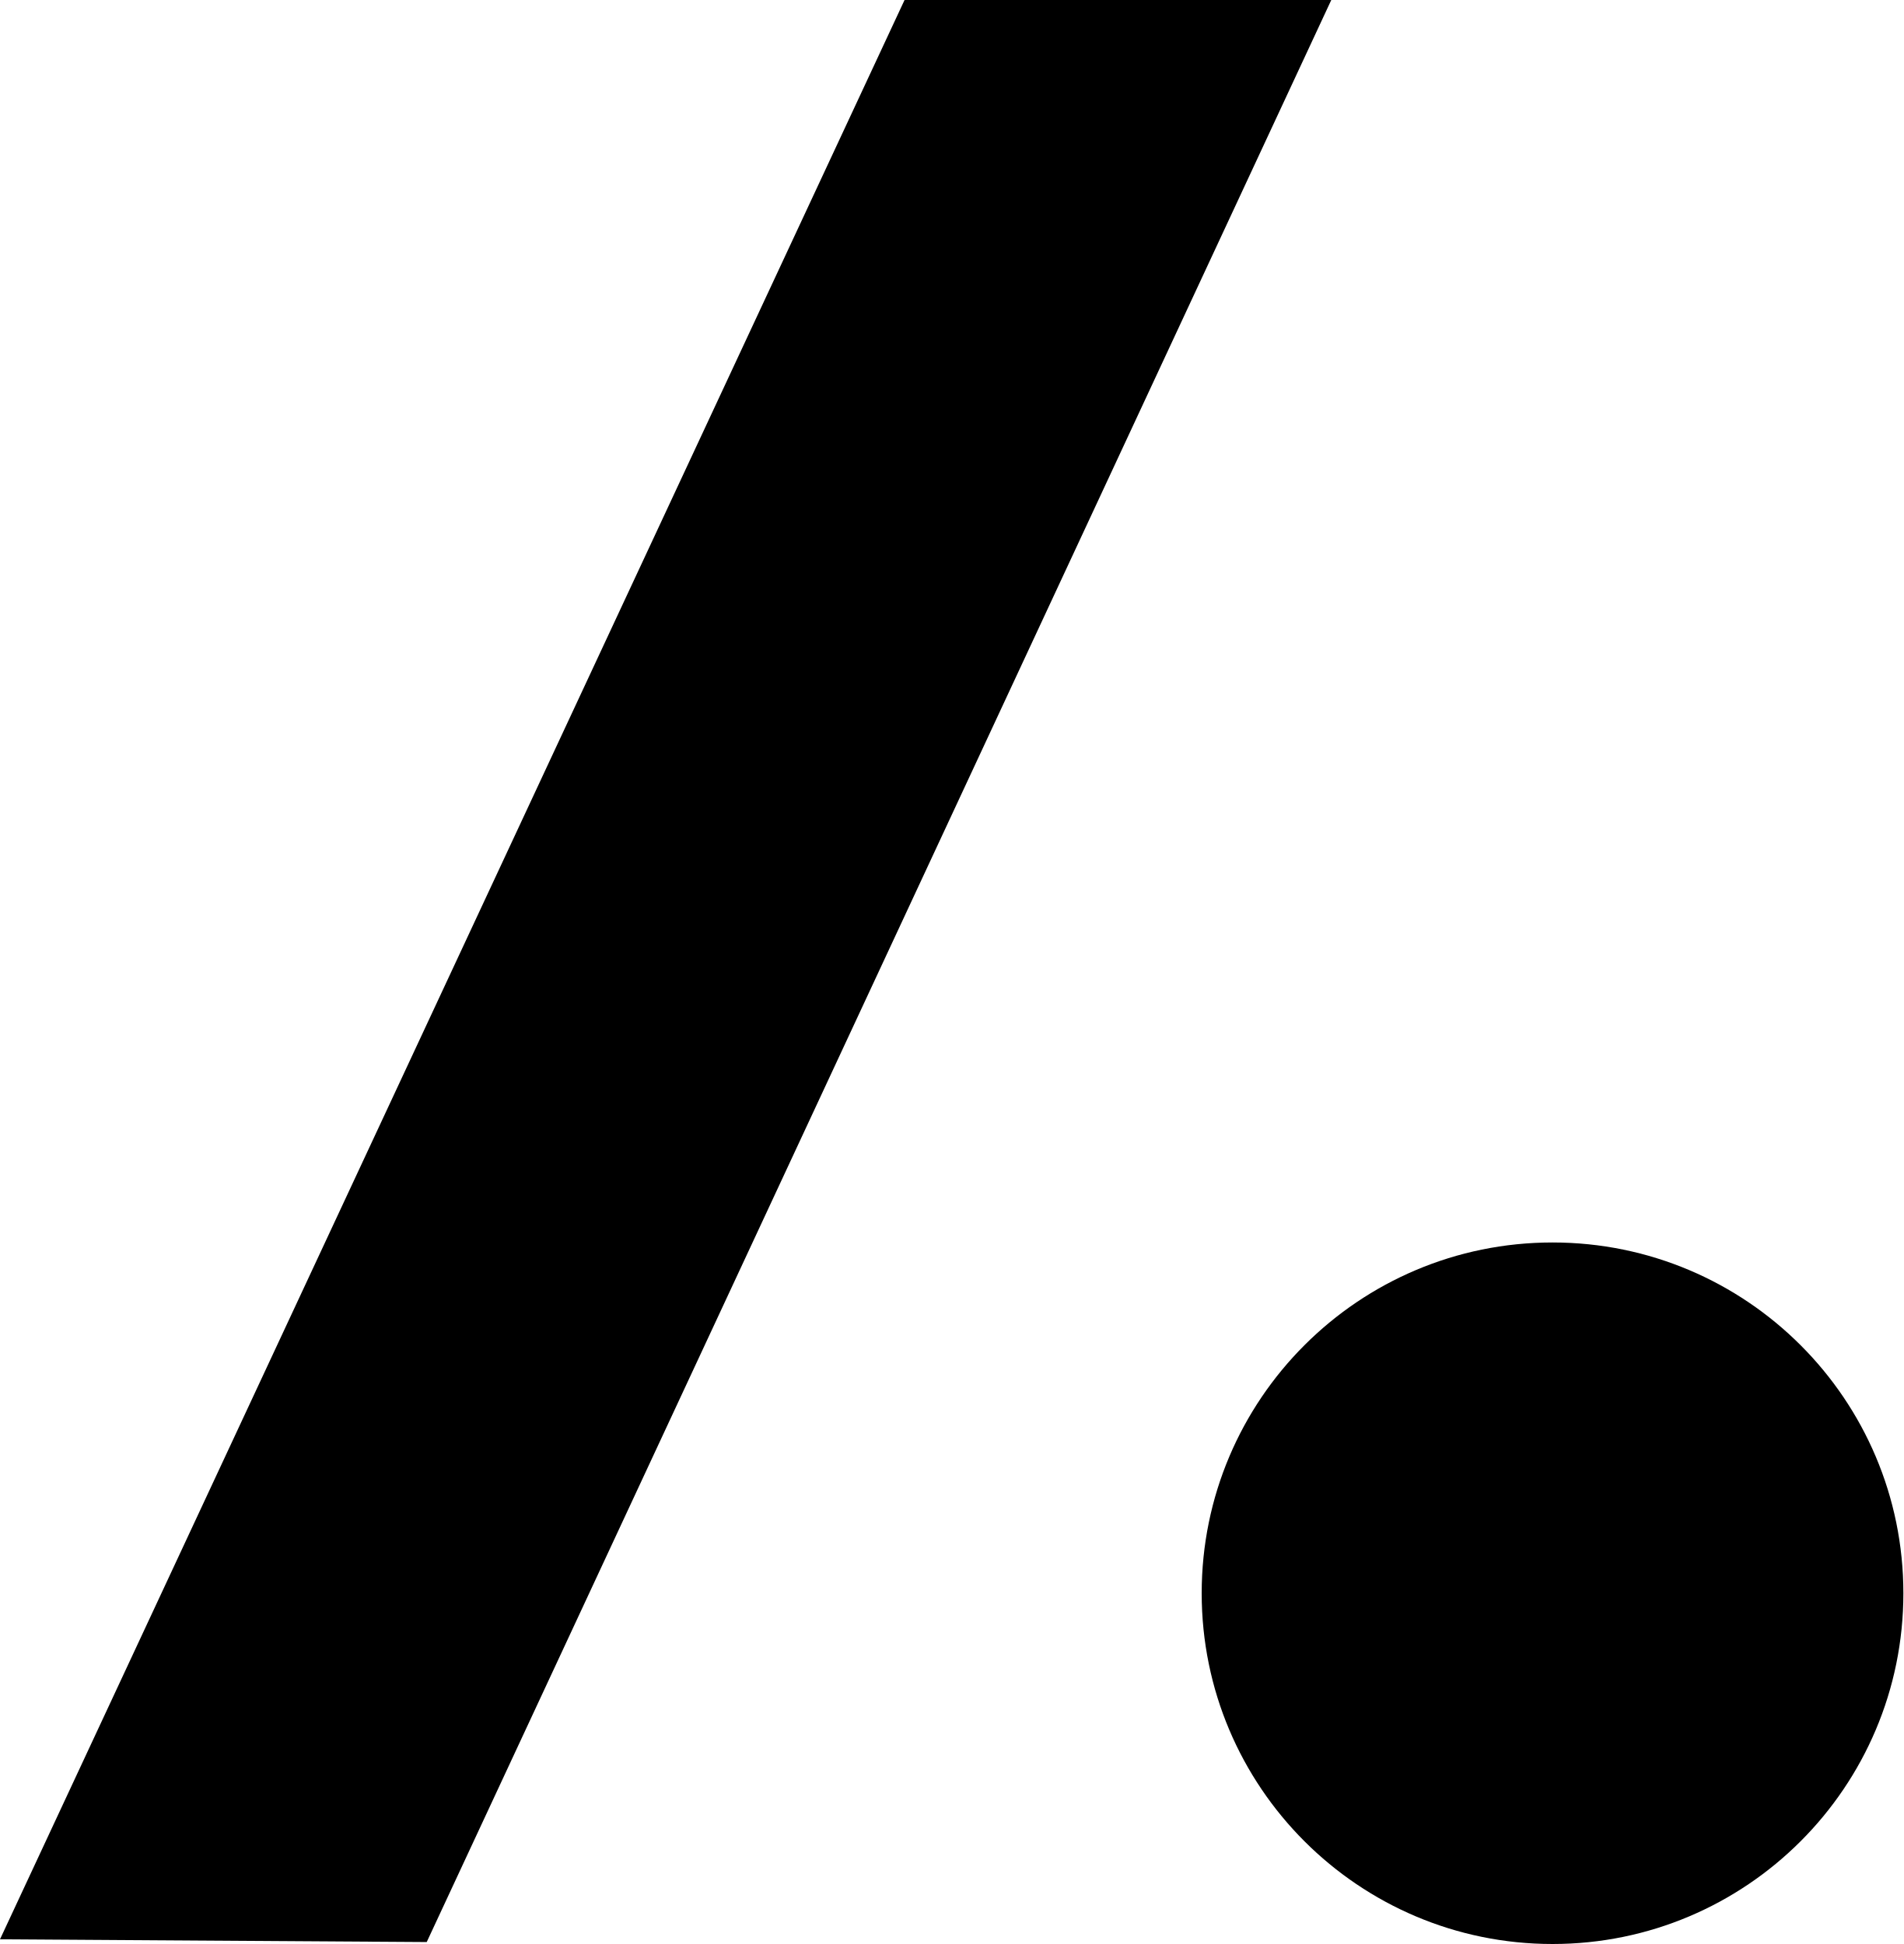
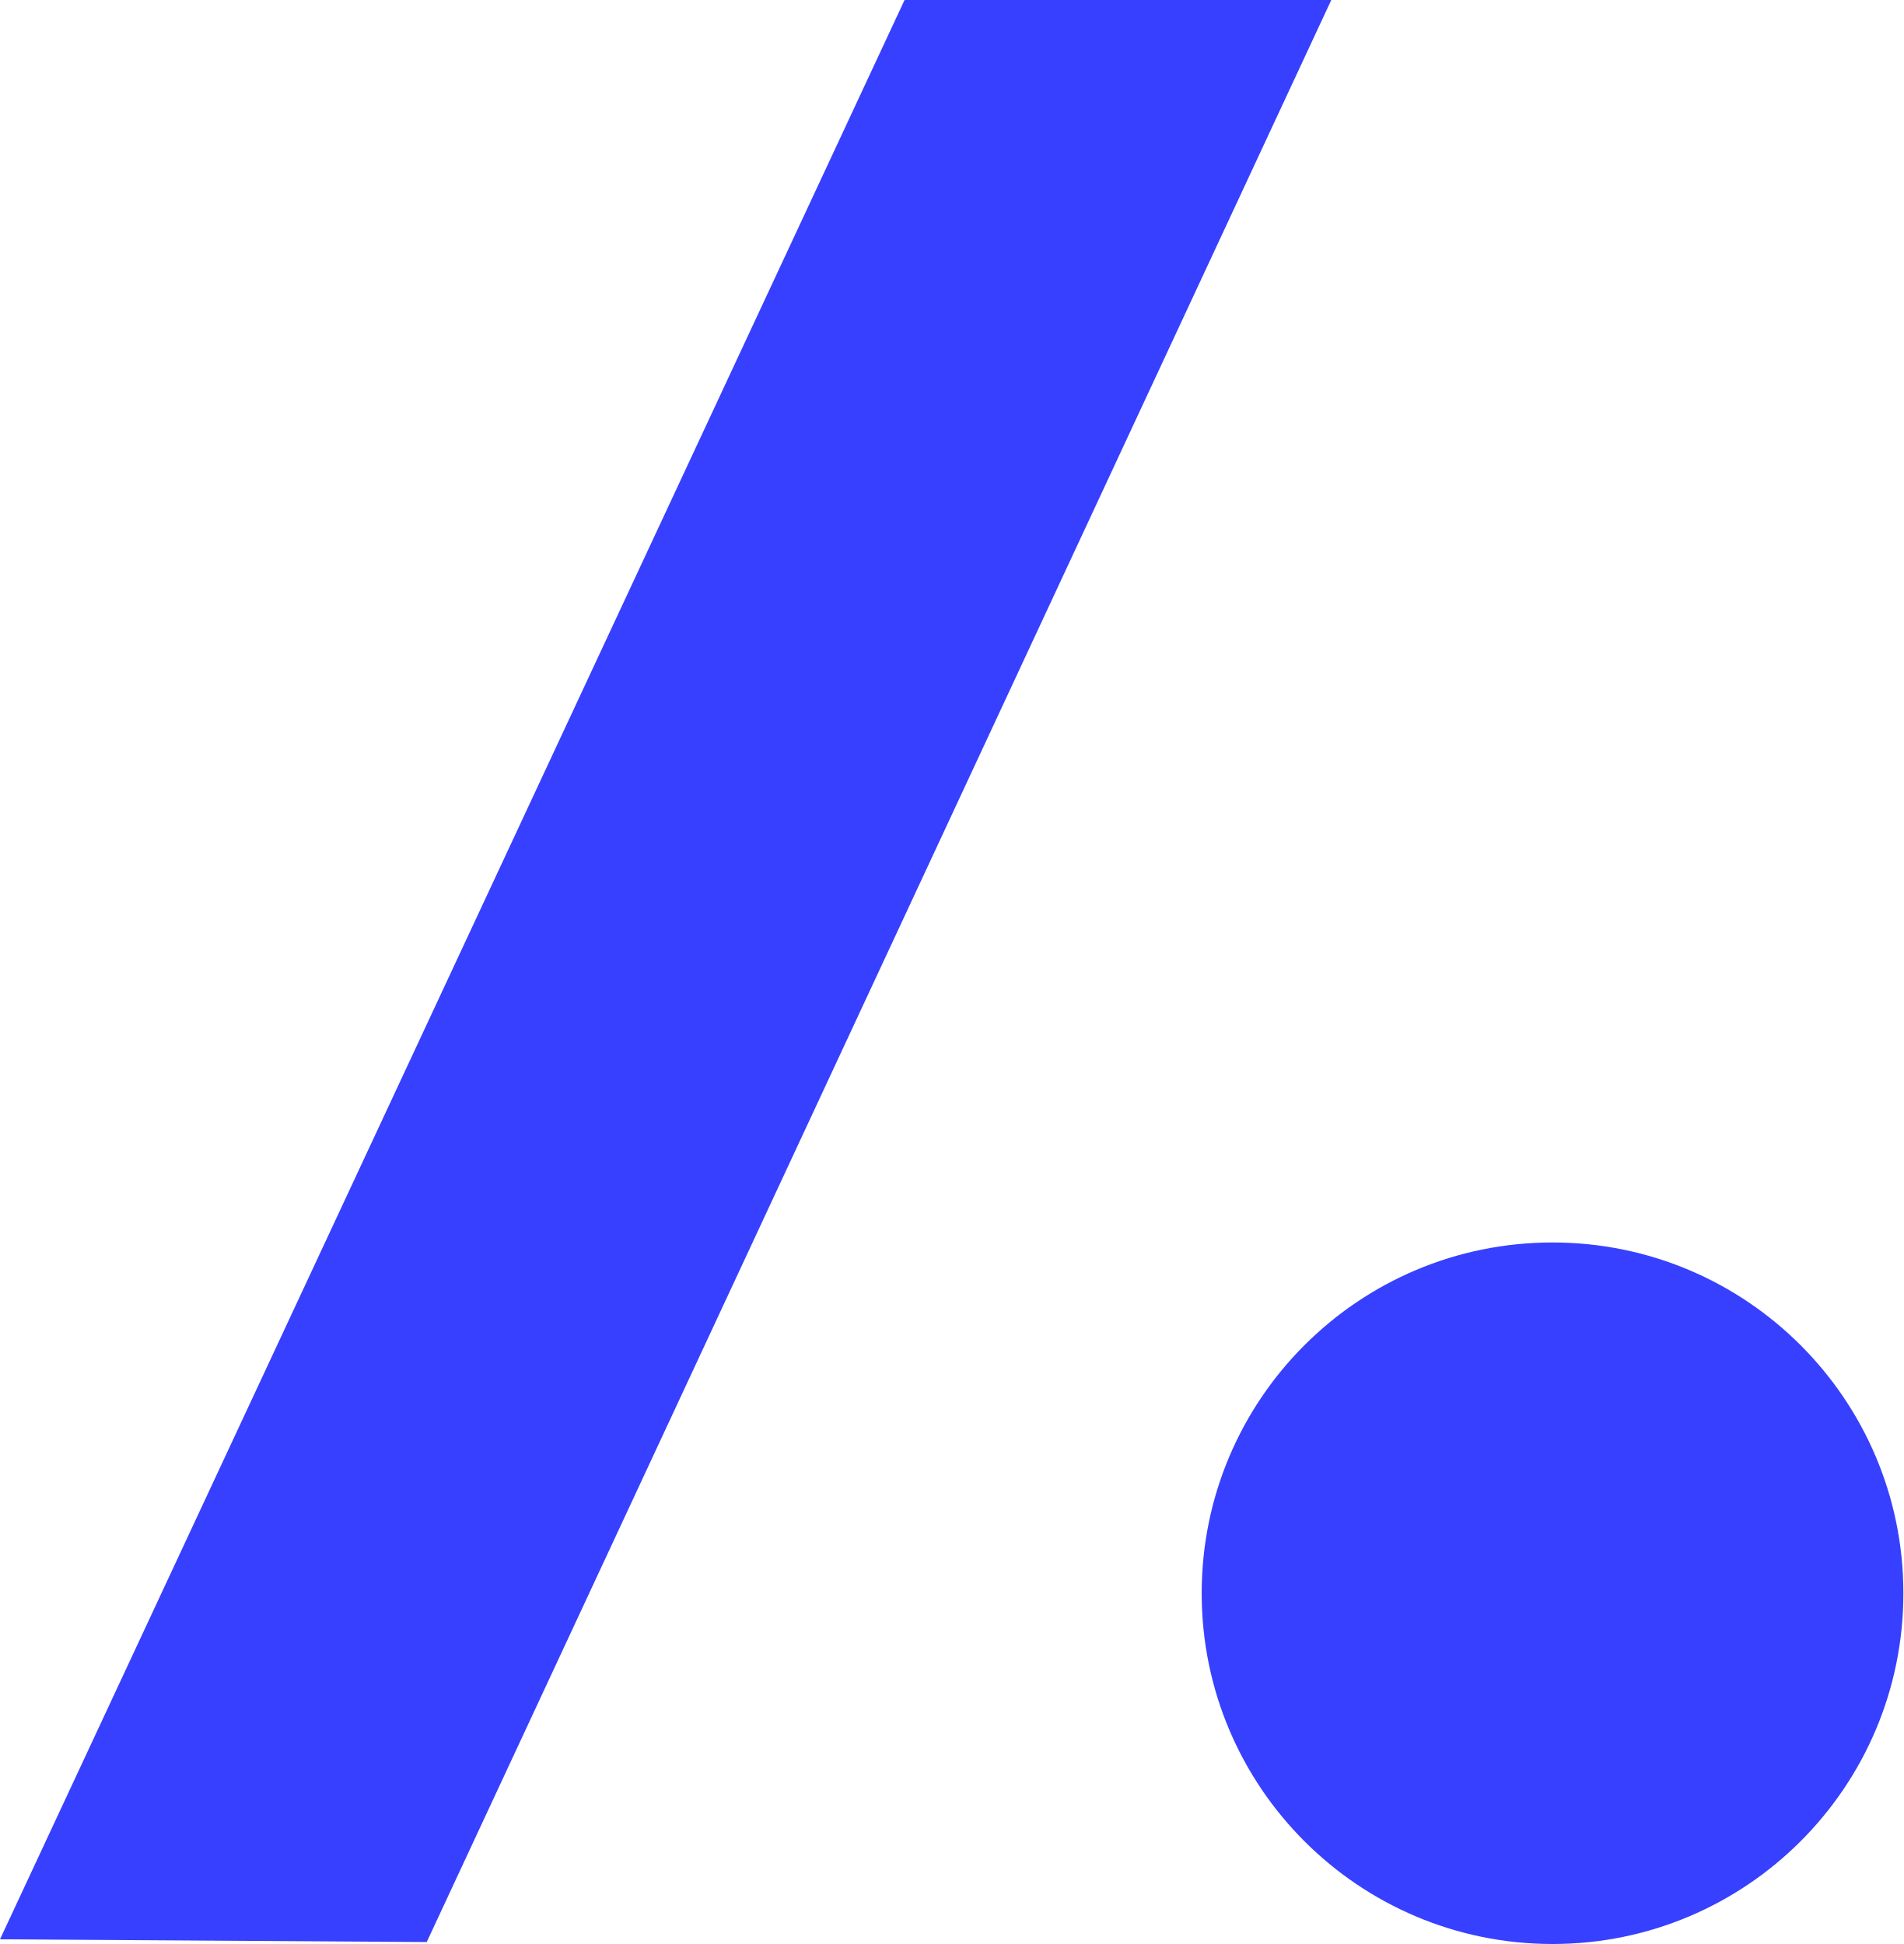
<svg xmlns="http://www.w3.org/2000/svg" viewBox="0 0 145.99 149.14">
  <g id="Calque_2" data-name="Calque 2">
-     <g id="Calque_1-2" data-name="Calque 1">
+     <g id="Calque_1-2" data-name="Calque 1" fill="#3740ff">
      <polygon points="0 148.78 69.38 0 102.11 0 32.73 148.99 0 148.78" />
      <circle cx="119.08" cy="122.23" r="26.91" />
    </g>
  </g>
</svg>
